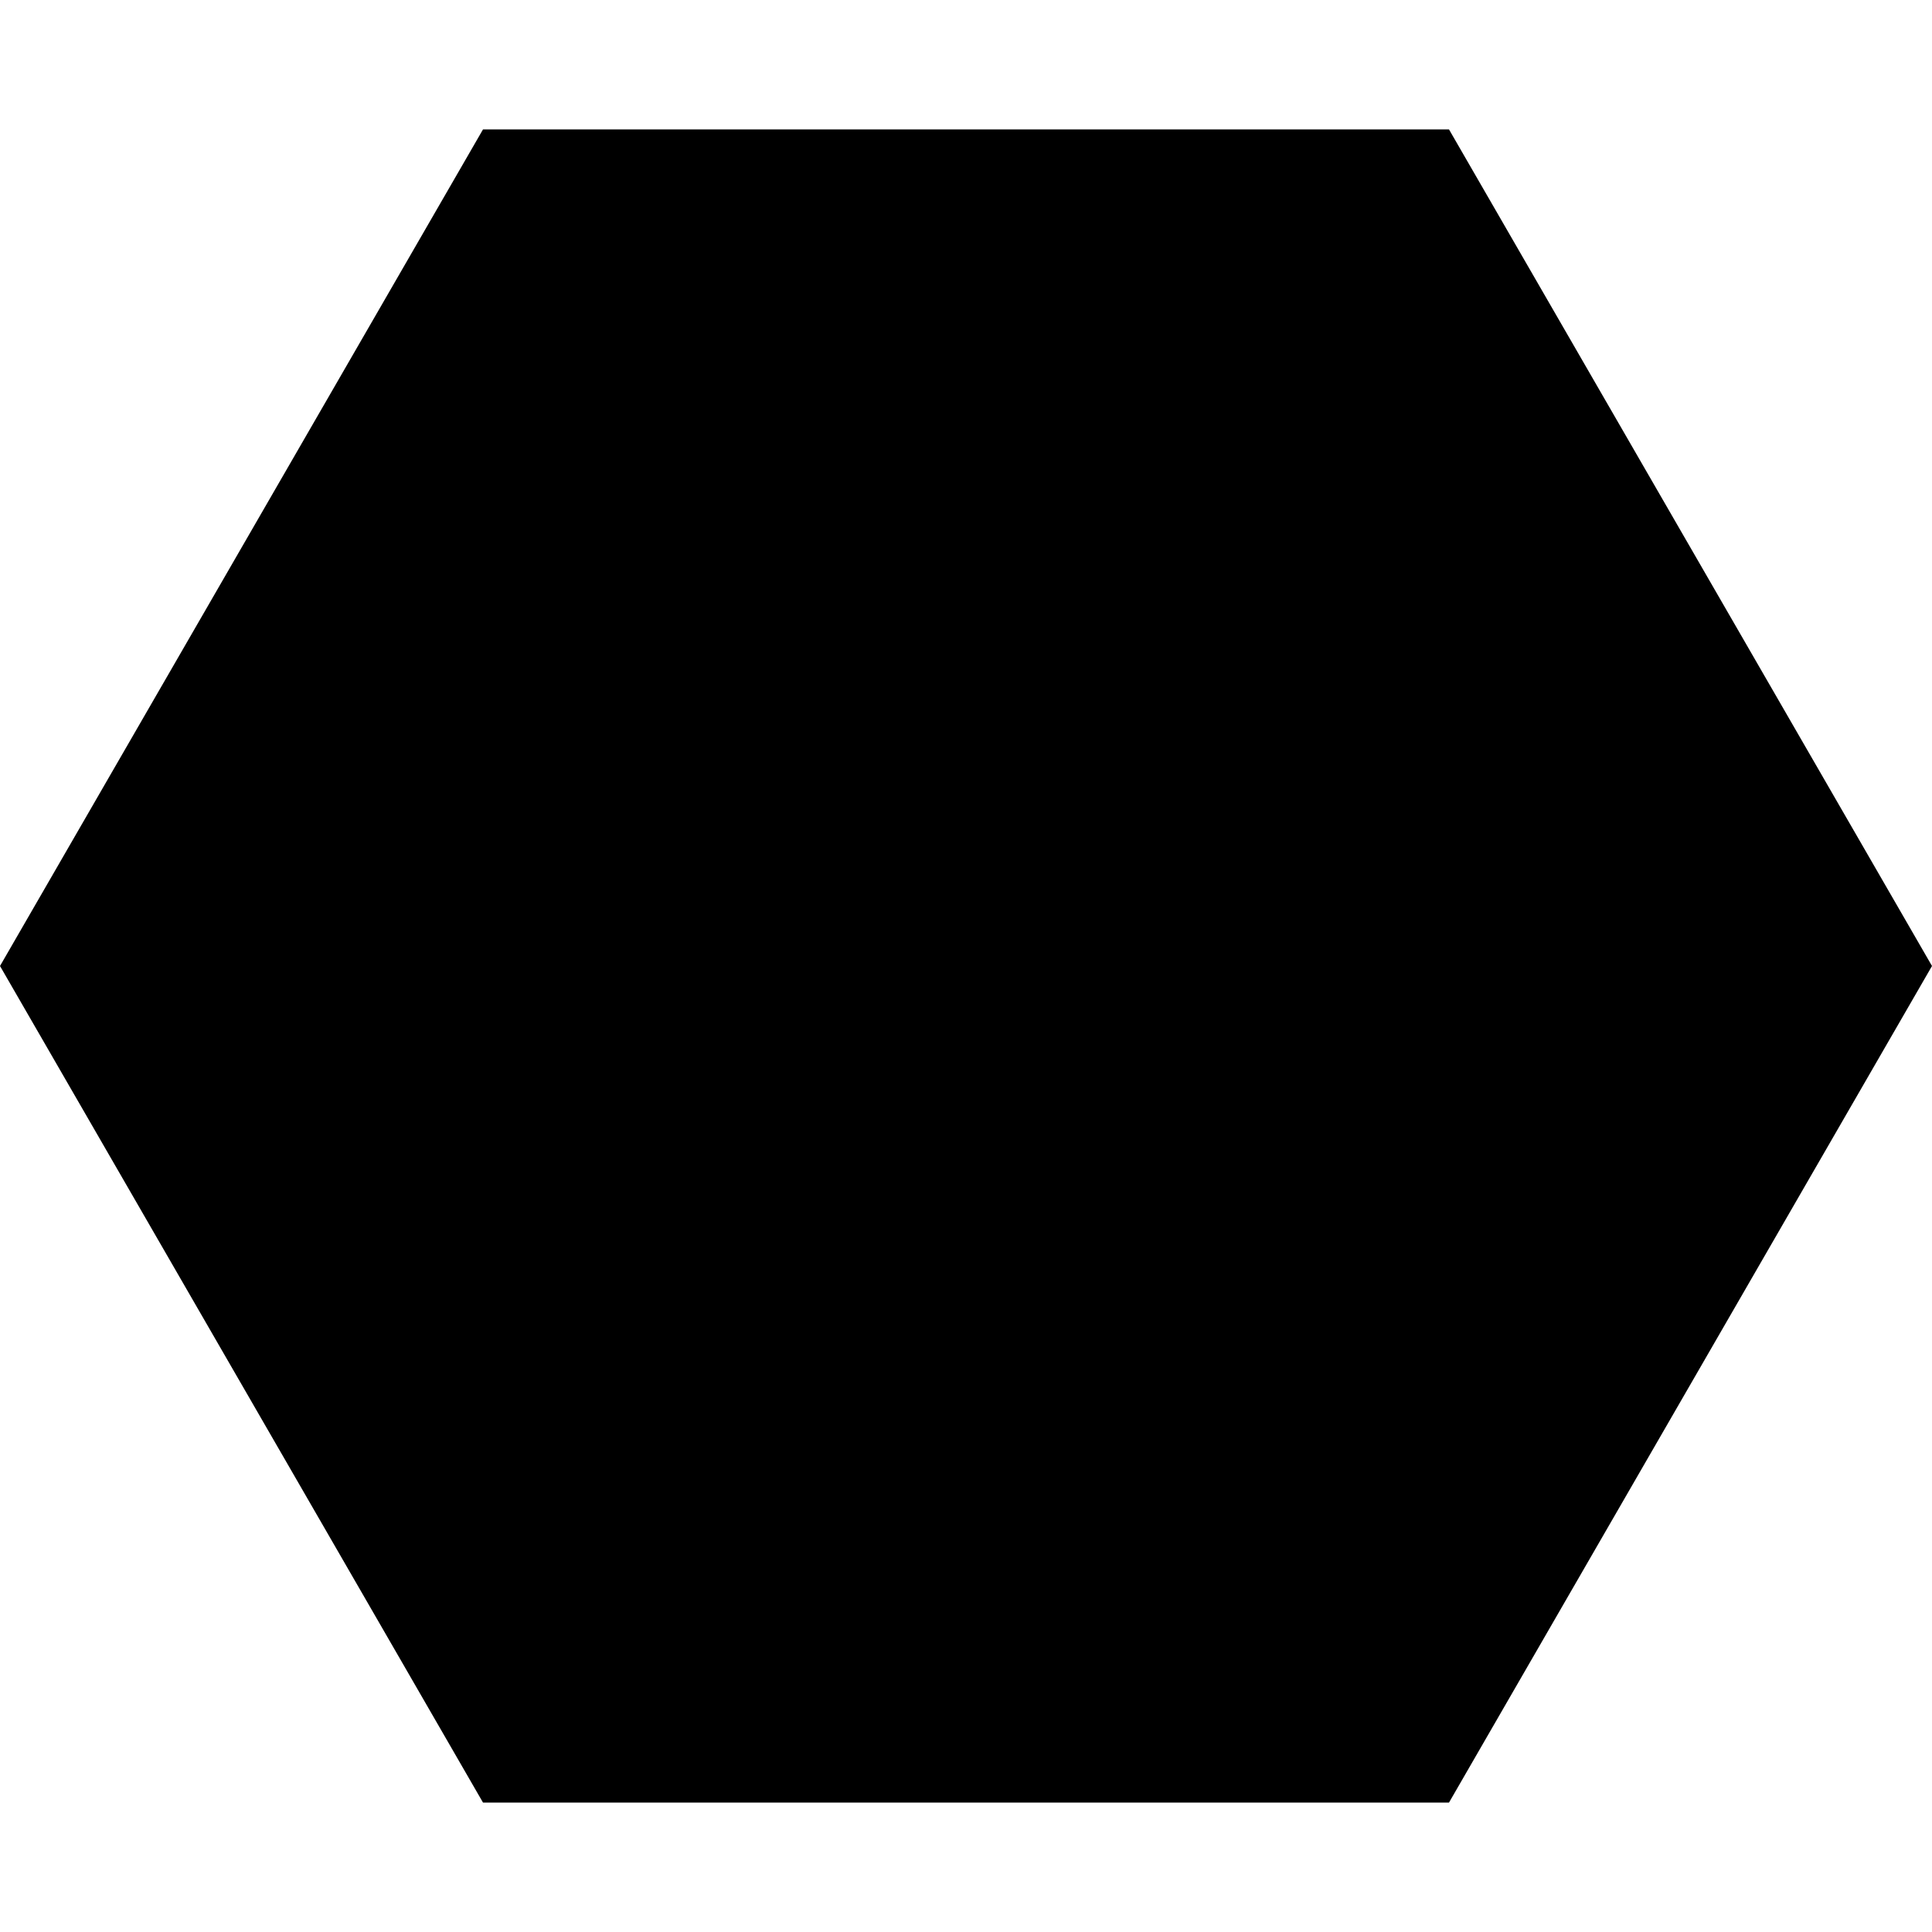
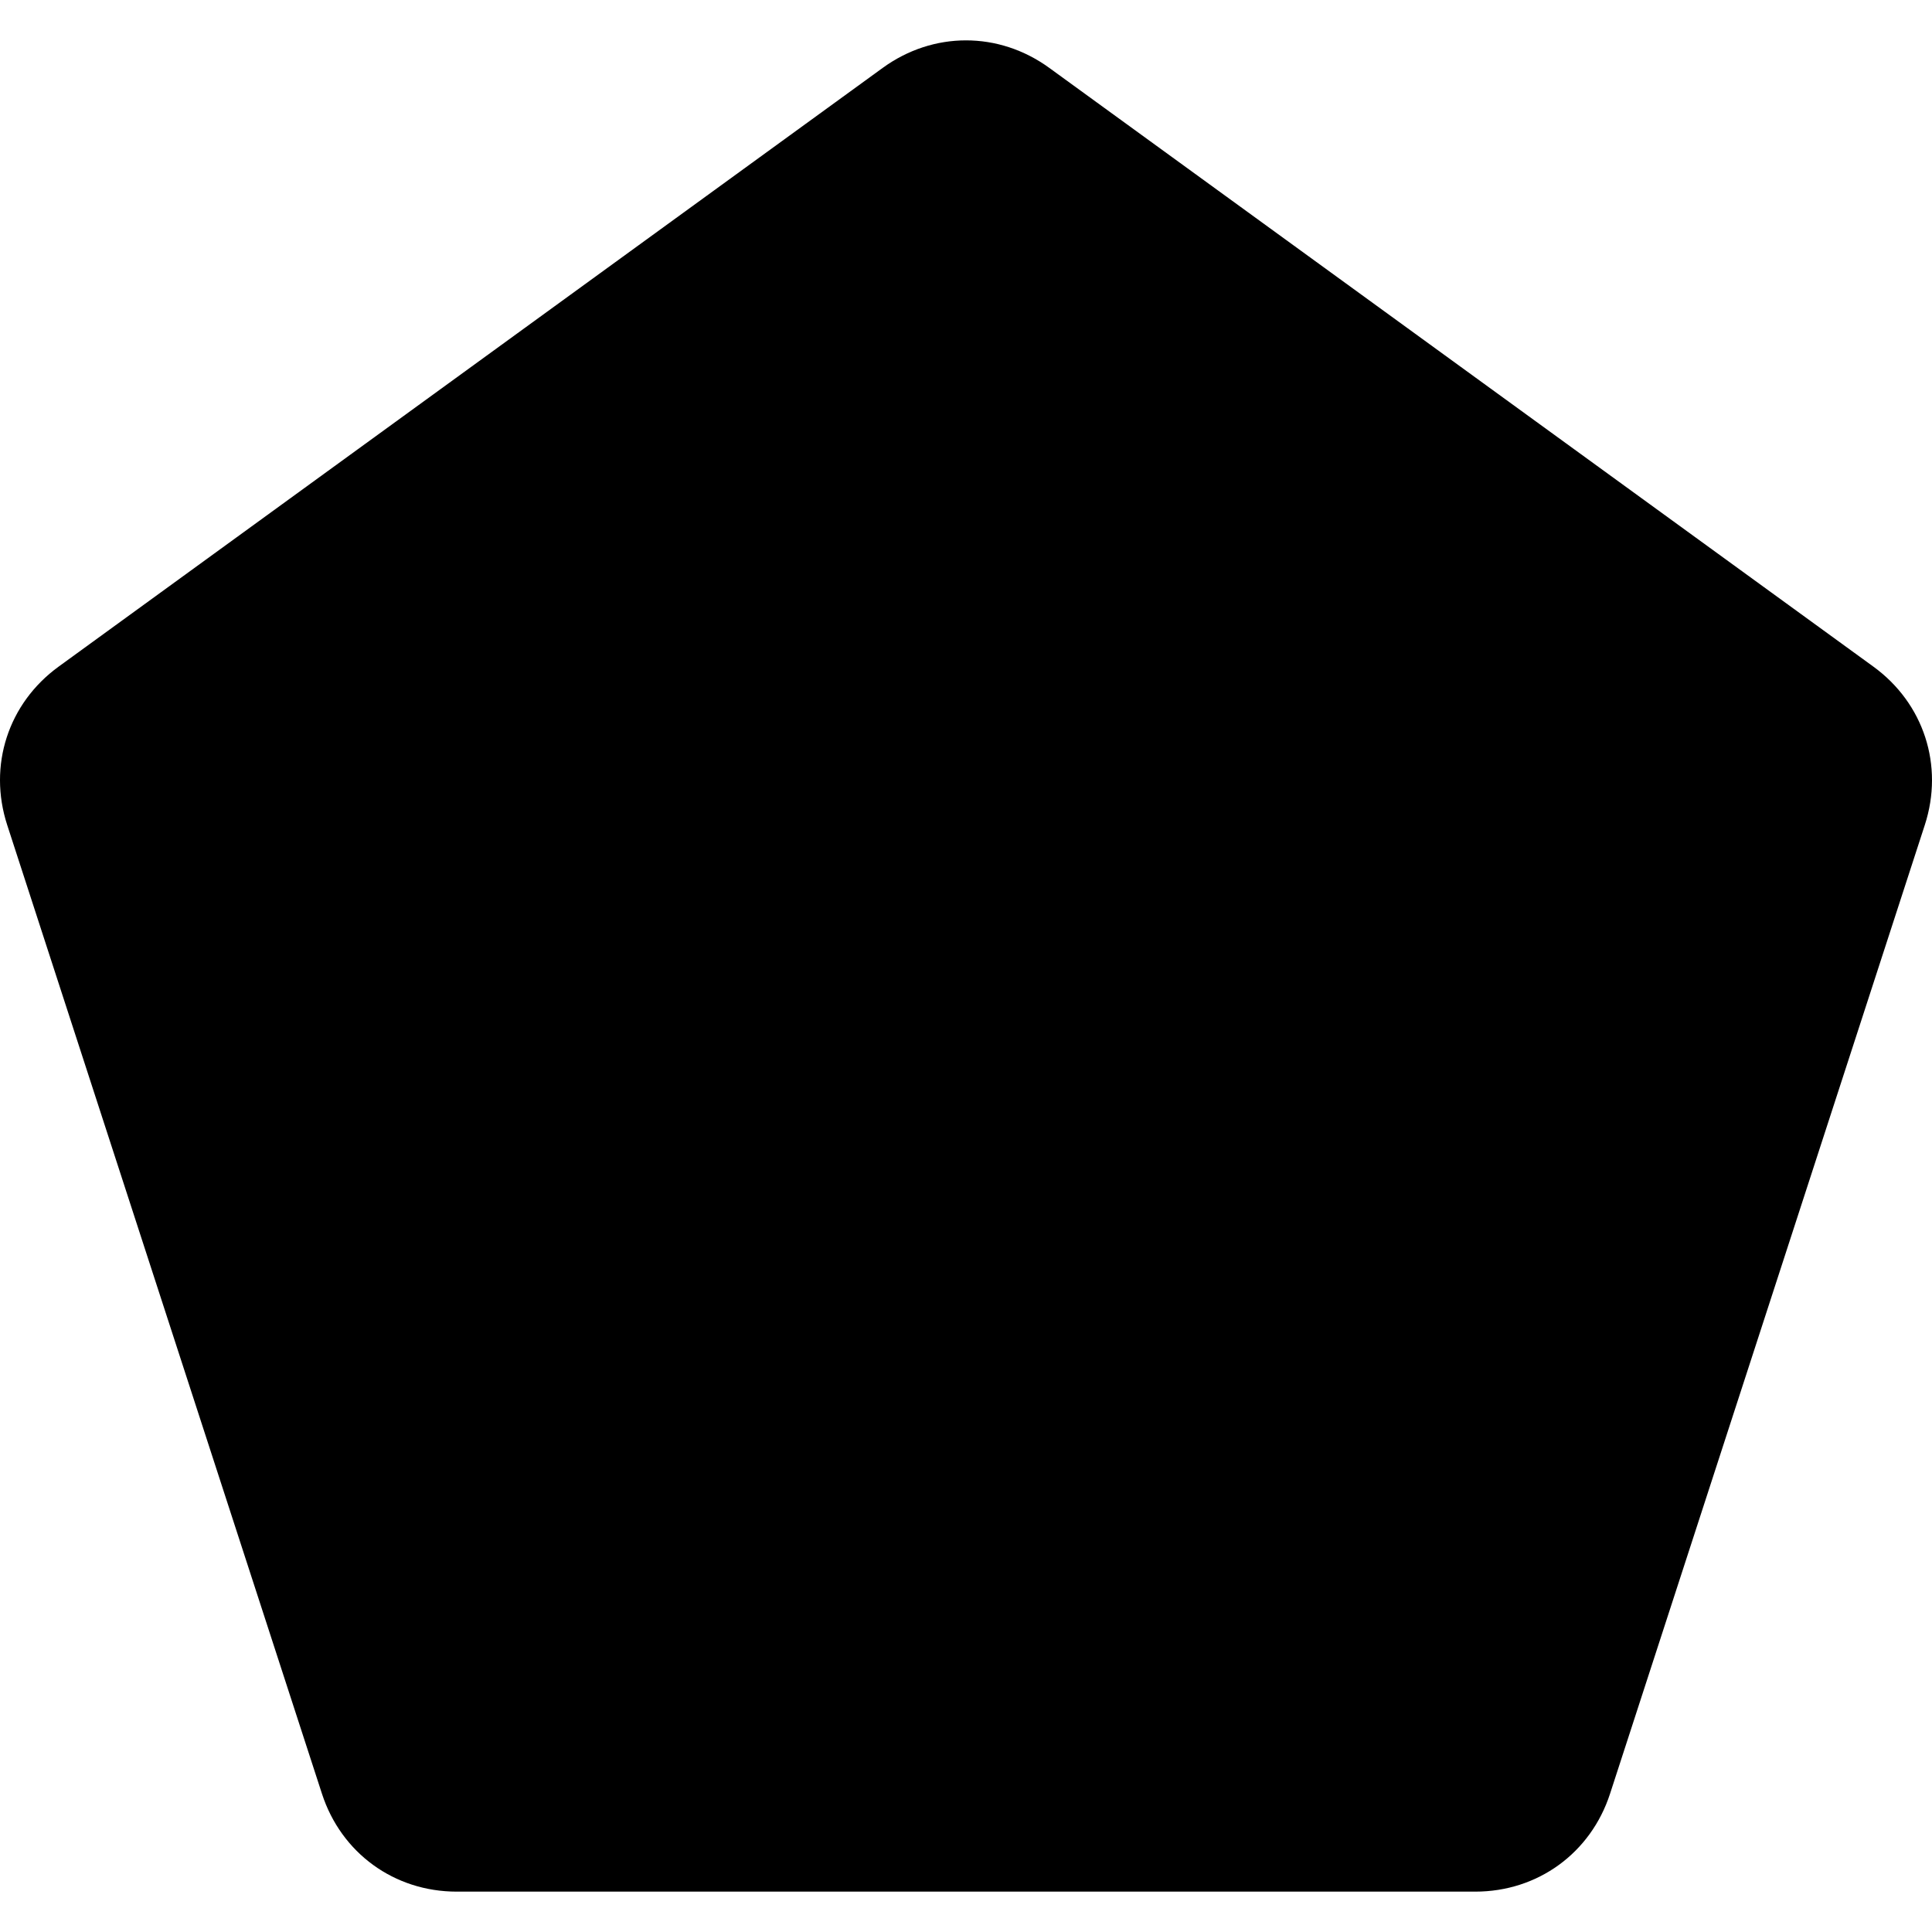
- <svg xmlns="http://www.w3.org/2000/svg" id="_圖層_1" data-name="圖層_1" version="1.1" viewBox="0 0 1000 1000">
-   <defs>
-     <clipPath id="clip" clipPathUnits="objectBoundingBox">
-       <path d="M 0.25 0.933 L 0.75 0.933 L 1 0.5 L 0.75 0.067 L 0.25 0.067 L 0 0.5 Z" />
-     </clipPath>
-   </defs>
-   <polygon points="250 933.013 750 933.013 1000 500 750 66.987 250 66.987 0 500 250 933.013" />
+ <svg xmlns="http://www.w3.org/2000/svg" id="_圖層_1" version="1.1" viewBox="0 0 1000 1000">
+   <path d="M543.108,35.141l426.521,309.883c26.146,18.995,36.63,51.264,26.644,81.999l-162.915,501.403c-9.988,30.737-37.439,50.679-69.756,50.679H236.395c-32.317,0-59.77-19.944-69.754-50.679L3.727,427.023c-9.988-30.736.497-63.004,26.642-81.999L456.889,35.141c26.146-18.995,60.075-18.995,86.22,0h0Z" fill-rule="evenodd" />
</svg>
